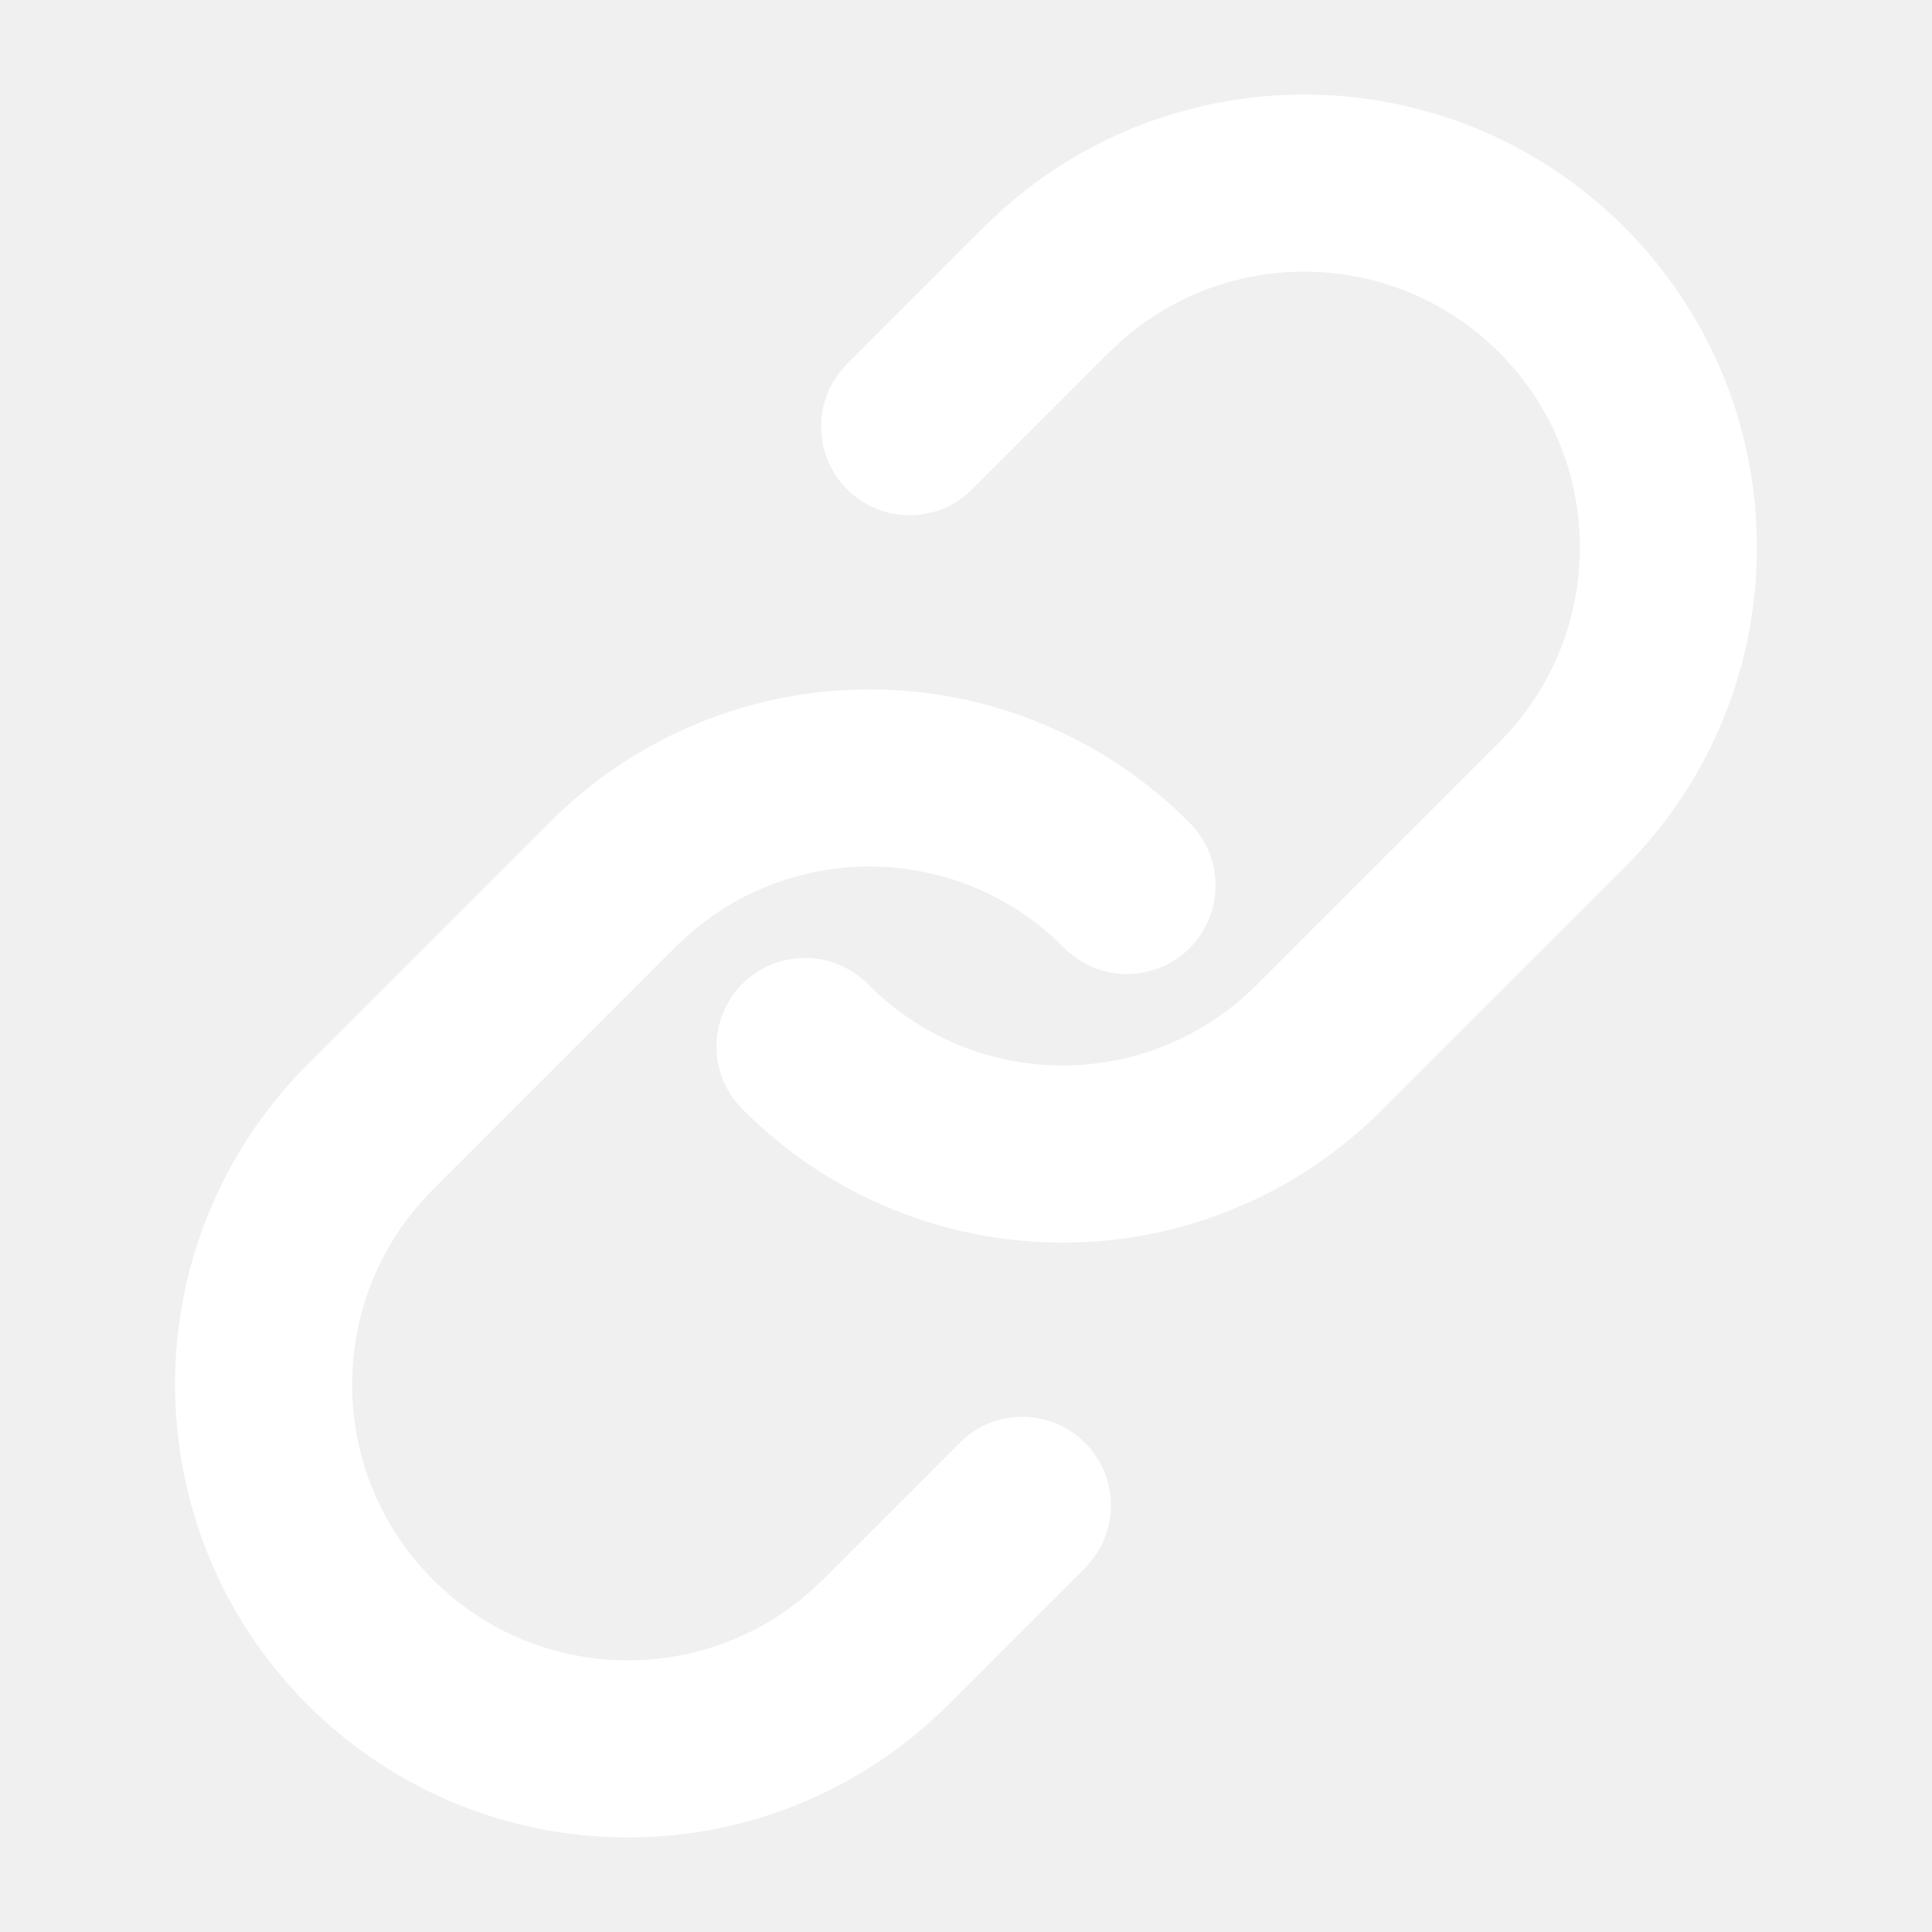
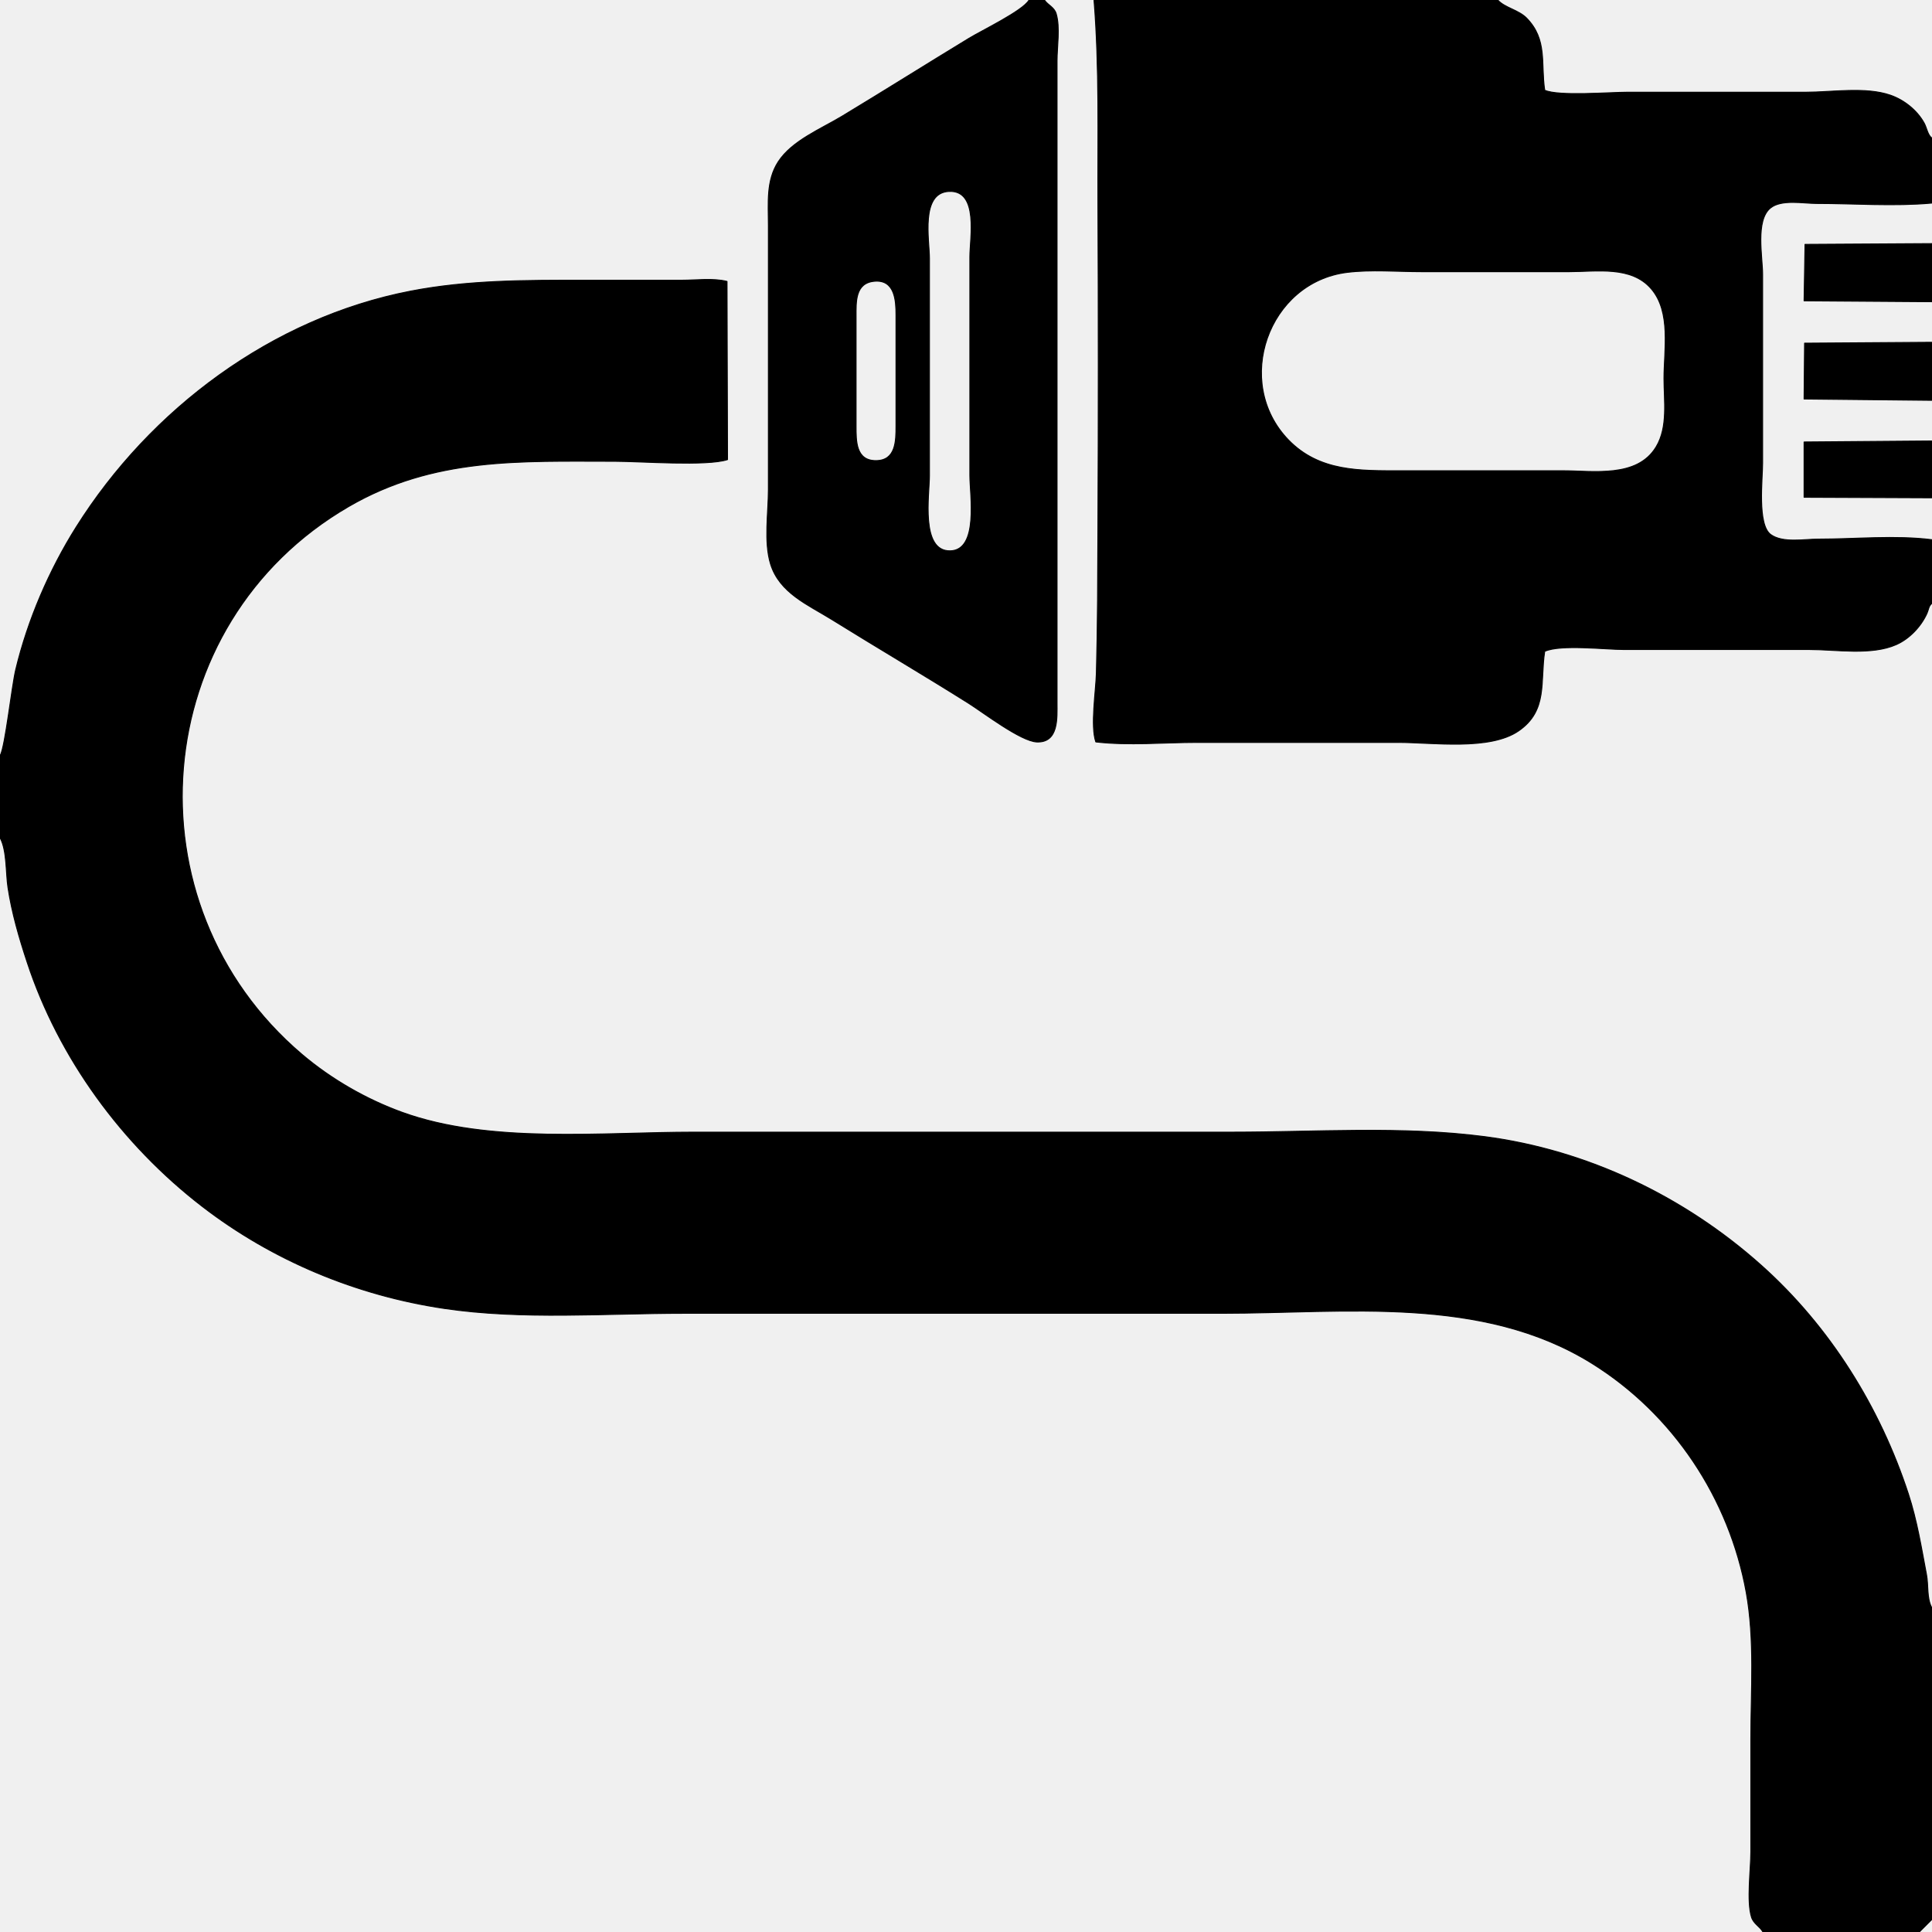
- <svg xmlns="http://www.w3.org/2000/svg" viewBox="0 0 24 24" fill="none" stroke="#fff" stroke-width="2.2" stroke-linecap="round" stroke-linejoin="round">
-   <path d="M10 13a4.5 4.5 0 0 0 6.4 0l3-3A4.5 4.5 0 0 0 13 3.6l-1.7 1.7" />
-   <path d="M14 11a4.5 4.5 0 0 0-6.4 0l-3 3a4.5 4.5 0 0 0 6.4 6.4l1.7-1.7" />
+ <svg xmlns="http://www.w3.org/2000/svg" viewBox="0 0 512 512" width="512" height="512">
+   <path d="M272.66 0.08C274.05 0.08 275.45 0.08 276.84 0.08C277.74 1.35 279.4 1.93 279.9 3.62C280.99 7.29 280.13 12.32 280.13 16.13C280.13 25.17 280.13 34.21 280.13 43.25C280.13 79.41 280.13 115.57 280.13 151.73C280.13 163.26 280.13 174.8 280.13 186.33C280.13 190.22 280.6 196.86 274.77 196.63C270.51 196.46 260.6 188.84 256.68 186.37C244.67 178.82 232.45 171.64 220.41 164.16C214.13 160.26 206.58 157.16 204.2 149.47C202.39 143.59 203.63 135.85 203.63 129.75C203.63 116.35 203.63 102.95 203.63 89.54C203.63 79.57 203.63 69.59 203.63 59.62C203.63 53.88 202.98 47.88 206.25 42.85C209.9 37.25 217.62 34.14 223.18 30.78C234.44 23.98 245.57 16.97 256.81 10.14C260.18 8.09 270.97 2.89 272.66 0.08ZM289.93 0.08C325.62 0.08 361.31 0.08 397 0.08C398.81 2.06 402.44 2.63 404.57 4.8C410.16 10.53 408.29 16.76 409.37 23.91C412.94 25.56 426.65 24.44 431.34 24.44C447.08 24.44 462.83 24.44 478.57 24.44C485.46 24.44 494.4 22.94 500.99 25.23C504.63 26.49 508.07 29.24 509.94 32.64C510.62 33.89 510.86 35.76 511.92 36.54C511.92 42.3 511.92 48.06 511.92 53.82C501.91 54.73 491.44 53.92 481.37 53.92C477.85 53.92 472.09 52.76 469.18 55.13C465.16 58.4 467.11 68.09 467.11 72.71C467.11 89.39 467.11 106.06 467.11 122.74C467.11 127.03 465.66 139.04 469.26 141.66C472.46 143.98 478.12 142.87 481.84 142.87C491.66 142.87 502.19 141.81 511.92 143.02C511.92 148.66 511.92 154.29 511.92 159.93C511.1 160.67 511.11 161.56 510.67 162.55C509.1 166.02 506.06 169.26 502.55 170.82C495.96 173.75 486.59 172.13 479.5 172.13C463.14 172.13 446.77 172.13 430.41 172.13C425.3 172.13 413.61 170.71 409.37 172.61C408.11 180.64 410.27 188.29 402.46 193.68C394.8 198.98 379.67 196.75 370.56 196.75C352.79 196.75 335.02 196.75 317.25 196.75C308.46 196.75 299.12 197.64 290.4 196.62C288.94 192.42 290.42 183.12 290.55 178.38C290.9 165.45 290.9 152.51 290.96 139.57C291.09 111.05 291.09 82.53 290.96 54.01C290.88 36.09 291.36 17.95 289.93 0.08ZM251.44 50.73C243.88 51.14 246.31 63.54 246.31 68.5C246.31 87.67 246.31 106.84 246.31 126.01C246.31 131.14 243.88 146.1 251.79 145.98C259.45 145.86 257.02 131.08 257.02 126.01C257.02 106.69 257.02 87.36 257.02 68.03C257.02 63.17 259.48 50.3 251.44 50.73ZM511.92 64.56C511.92 69.69 511.92 74.82 511.92 79.96C500.65 79.88 489.38 79.8 478.1 79.72C478.19 74.73 478.27 69.75 478.35 64.76C489.54 64.69 500.73 64.62 511.92 64.56ZM357.04 72.18C336.02 74.76 326.77 101.38 341.43 116.56C349.67 125.08 360.45 124.75 371.49 124.75C385.68 124.75 399.86 124.75 414.04 124.75C422.25 124.75 433.88 126.77 438.9 118.41C442.07 113.14 440.97 106.19 440.97 100.3C440.97 92.76 442.9 82.69 437.59 76.53C432.29 70.37 423.16 72 415.91 72C402.82 72 389.73 72 376.64 72C370.21 72 363.43 71.4 357.04 72.18ZM511.92 426.01C511.92 453.58 511.92 481.15 511.92 508.72C510.86 509.79 509.79 510.86 508.72 511.92C494.87 511.92 481.01 511.92 467.15 511.92C466.37 510.53 464.73 509.83 464.17 508.09C462.83 503.92 463.99 495.34 463.99 490.73C463.99 480.75 463.99 470.78 463.99 460.8C463.99 448.01 465.05 434.66 462.77 422.02C458.27 397.1 443.4 374.65 421.75 361.23C392.6 343.18 356.65 348.04 323.8 348.04C276.26 348.04 228.72 348.04 181.19 348.04C160.28 348.04 138.43 349.82 117.7 346.75C94.49 343.31 72.24 334.07 53.63 319.74C32.37 303.37 15.56 280.43 7.18 254.96C5.07 248.57 3.12 241.88 2.11 235.19C1.52 231.3 1.85 225.55 0.08 222.12C0.08 214.8 0.08 207.48 0.08 200.16C1.4 197.67 3.09 181.97 4.17 177.45C7.33 164.3 12.99 151.12 20.2 139.66C39.89 108.36 72.16 84.27 108.72 77.17C124.05 74.19 139.42 74.26 155 74.26C163.58 74.26 172.15 74.26 180.72 74.26C184.53 74.26 189 73.65 192.67 74.58C192.72 90.32 192.76 106.06 192.8 121.8C187.29 123.61 169.77 122.25 162.95 122.25C137.69 122.25 114.96 121.14 92.41 134.23C39 165.24 33.17 239.57 79.97 279.37C87.76 285.99 97.03 291.32 106.61 294.79C129.82 303.19 159.42 300.03 183.99 300.03C231.53 300.03 279.07 300.03 326.6 300.03C348.68 300.03 371.54 298.36 393.47 301.22C420.68 304.78 446.34 317.07 466.78 335.34C484.97 351.6 498.22 372.91 505.75 395.93C508.03 402.9 509.19 410.12 510.55 417.32C511.08 420.09 510.59 423.55 511.92 426.01ZM231.77 74.53C226.58 74.96 226.87 80.02 226.87 83.93C226.87 93.59 226.87 103.26 226.87 112.92C226.87 116.89 226.79 122.09 232.15 122.07C237.41 122.05 237.45 116.86 237.45 112.92C237.45 103.1 237.45 93.28 237.45 83.46C237.45 79.61 237.13 74.09 231.77 74.53ZM511.92 90.71C511.92 95.84 511.92 100.97 511.92 106.09C500.65 105.98 489.37 105.86 478.1 105.74C478.14 100.81 478.19 95.88 478.23 90.94C489.46 90.87 500.69 90.79 511.92 90.71ZM511.92 116.86C511.92 121.88 511.92 126.9 511.92 131.92C500.65 131.87 489.37 131.83 478.1 131.78C478.1 126.9 478.1 122.01 478.1 117.13C489.38 117.04 500.65 116.95 511.92 116.86Z" fill="#000000" fill-rule="evenodd" stroke="#000000" stroke-width="0.25" stroke-linejoin="round" />
</svg>
